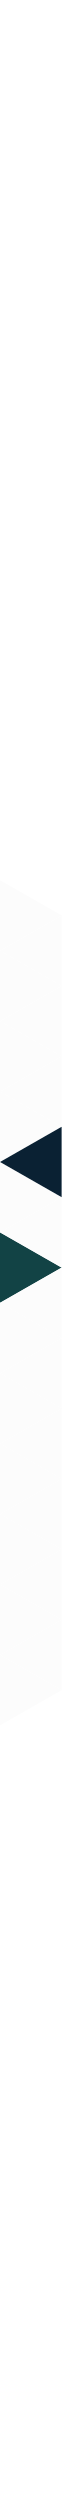
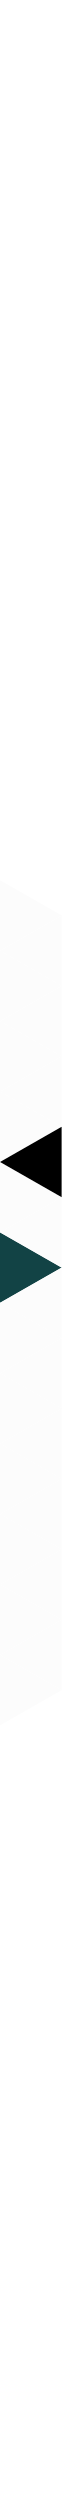
<svg xmlns="http://www.w3.org/2000/svg" width="14" height="568" viewBox="0 0 14 568" fill="none">
  <g id="column-13">
    <path id="L12" fill-rule="evenodd" clip-rule="evenodd" d="M0.011 376L0 376.005V391.995L0.01 392L14 384.005V383.995L0.011 376Z" fill="#FCFCFC" />
    <path id="L13" fill-rule="evenodd" clip-rule="evenodd" d="M0.011 360L0 360.005V375.995L0.01 376L14 368.005V367.995L0.011 360Z" fill="#FCFCFC" />
    <path id="L14" fill-rule="evenodd" clip-rule="evenodd" d="M0.011 344L0 344.005V359.995L0.01 360L14 352.005V351.995L0.011 344Z" fill="#FCFCFC" />
    <path id="L15" fill-rule="evenodd" clip-rule="evenodd" d="M0.011 328L0 328.005V343.995L0.01 344L14 336.005V335.995L0.011 328Z" fill="#FCFCFC" />
    <path id="L16" fill-rule="evenodd" clip-rule="evenodd" d="M0.011 312L0 312.005V327.995L0.01 328L14 320.005V319.995L0.011 312Z" fill="#FCFCFC" />
    <path id="L17" fill-rule="evenodd" clip-rule="evenodd" d="M0.011 296L0 296.005V311.995L0.01 312L14 304.005V303.995L0.011 296Z" fill="#FCFCFC" />
    <path id="L18" fill-rule="evenodd" clip-rule="evenodd" d="M0.011 280L0 280.005V295.995L0.01 296L14 288.005V287.995L0.011 280Z" fill="#124345" />
    <path id="L19" fill-rule="evenodd" clip-rule="evenodd" d="M0.011 264L0 264.005V279.995L0.01 280L14 272.005V271.995L0.011 264Z" fill="#FCFCFC" />
    <path id="L20" fill-rule="evenodd" clip-rule="evenodd" d="M0.011 248L0 248.005V263.995L0.01 264L14 256.005V255.995L0.011 248Z" fill="#FCFCFC" />
    <path id="L21" fill-rule="evenodd" clip-rule="evenodd" d="M0.011 232L0 232.005V247.995L0.01 248L14 240.005V239.995L0.011 232Z" fill="#FCFCFC" />
    <path id="L22" fill-rule="evenodd" clip-rule="evenodd" d="M0.011 216L0 216.005V231.995L0.01 232L14 224.005V223.995L0.011 216Z" fill="#FCFCFC" />
    <path id="L23" fill-rule="evenodd" clip-rule="evenodd" d="M0.011 200L0 200.005V215.995L0.01 216L14 208.005V207.995L0.011 200Z" fill="#FCFCFC" />
    <path id="R13" fill-rule="evenodd" clip-rule="evenodd" d="M14 384V368L0 376.001L14 384Z" fill="#FCFCFC" />
    <path id="R14" fill-rule="evenodd" clip-rule="evenodd" d="M14 368V352L0 360.001L14 368Z" fill="#FCFCFC" />
    <path id="R15" fill-rule="evenodd" clip-rule="evenodd" d="M14 352V336L0 344.001L14 352Z" fill="#FCFCFC" />
    <path id="R16" fill-rule="evenodd" clip-rule="evenodd" d="M14 336V320L0 328.001L14 336Z" fill="#FCFCFC" />
    <path id="R17" fill-rule="evenodd" clip-rule="evenodd" d="M14 320V304L0 312.001L14 320Z" fill="#FCFCFC" />
    <path id="R18" fill-rule="evenodd" clip-rule="evenodd" d="M14 304V288L0 296.001L14 304Z" fill="#FCFCFC" />
    <path id="R19" fill-rule="evenodd" clip-rule="evenodd" d="M14 288V272L0 280.001L14 288Z" fill="#FCFCFC" />
-     <path id="R20" fill-rule="evenodd" clip-rule="evenodd" d="M14 272V256L0 264.001L14 272Z" fill="#0A2133" />
+     <path id="R20" fill-rule="evenodd" clip-rule="evenodd" d="M14 272V256L0 264.001L14 272Z" fill="#000000" />
    <path id="R21" fill-rule="evenodd" clip-rule="evenodd" d="M14 256V240L0 248.001L14 256Z" fill="#FCFCFC" />
    <path id="R22" fill-rule="evenodd" clip-rule="evenodd" d="M14 240V224L0 232.001L14 240Z" fill="#FCFCFC" />
    <path id="R23" fill-rule="evenodd" clip-rule="evenodd" d="M14 224V208L0 216.001L14 224Z" fill="#FCFCFC" />
  </g>
</svg>
